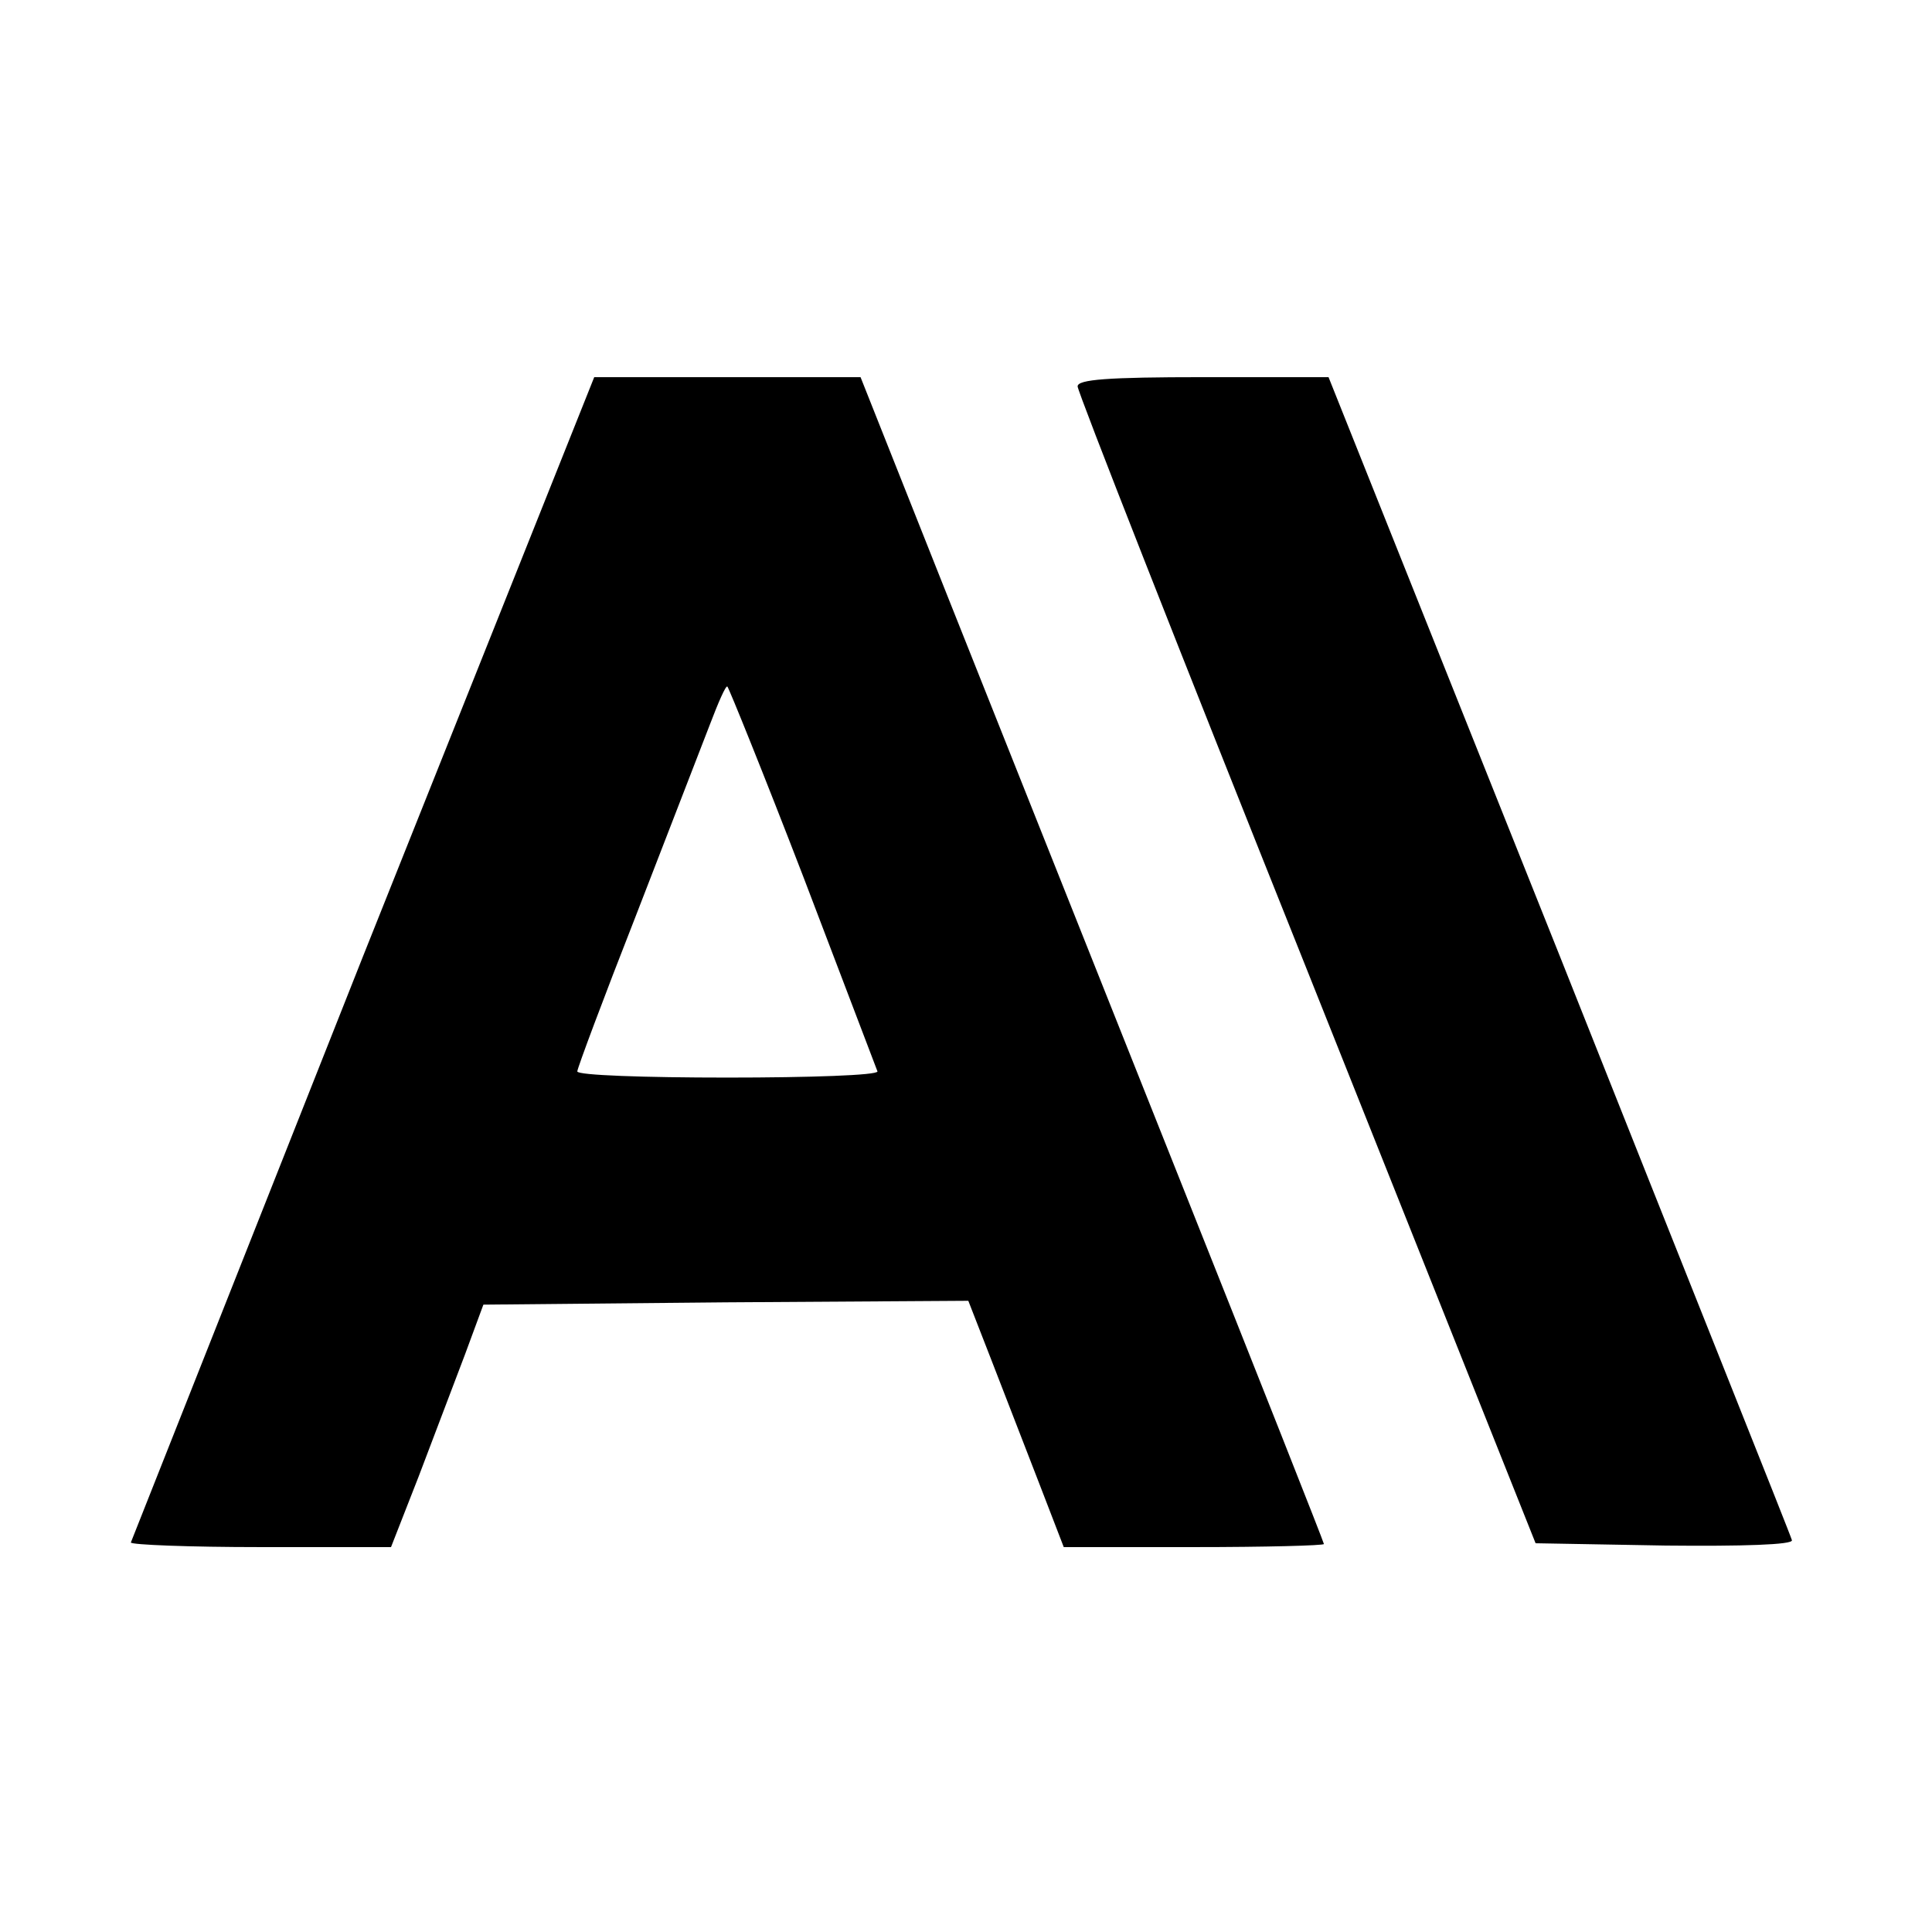
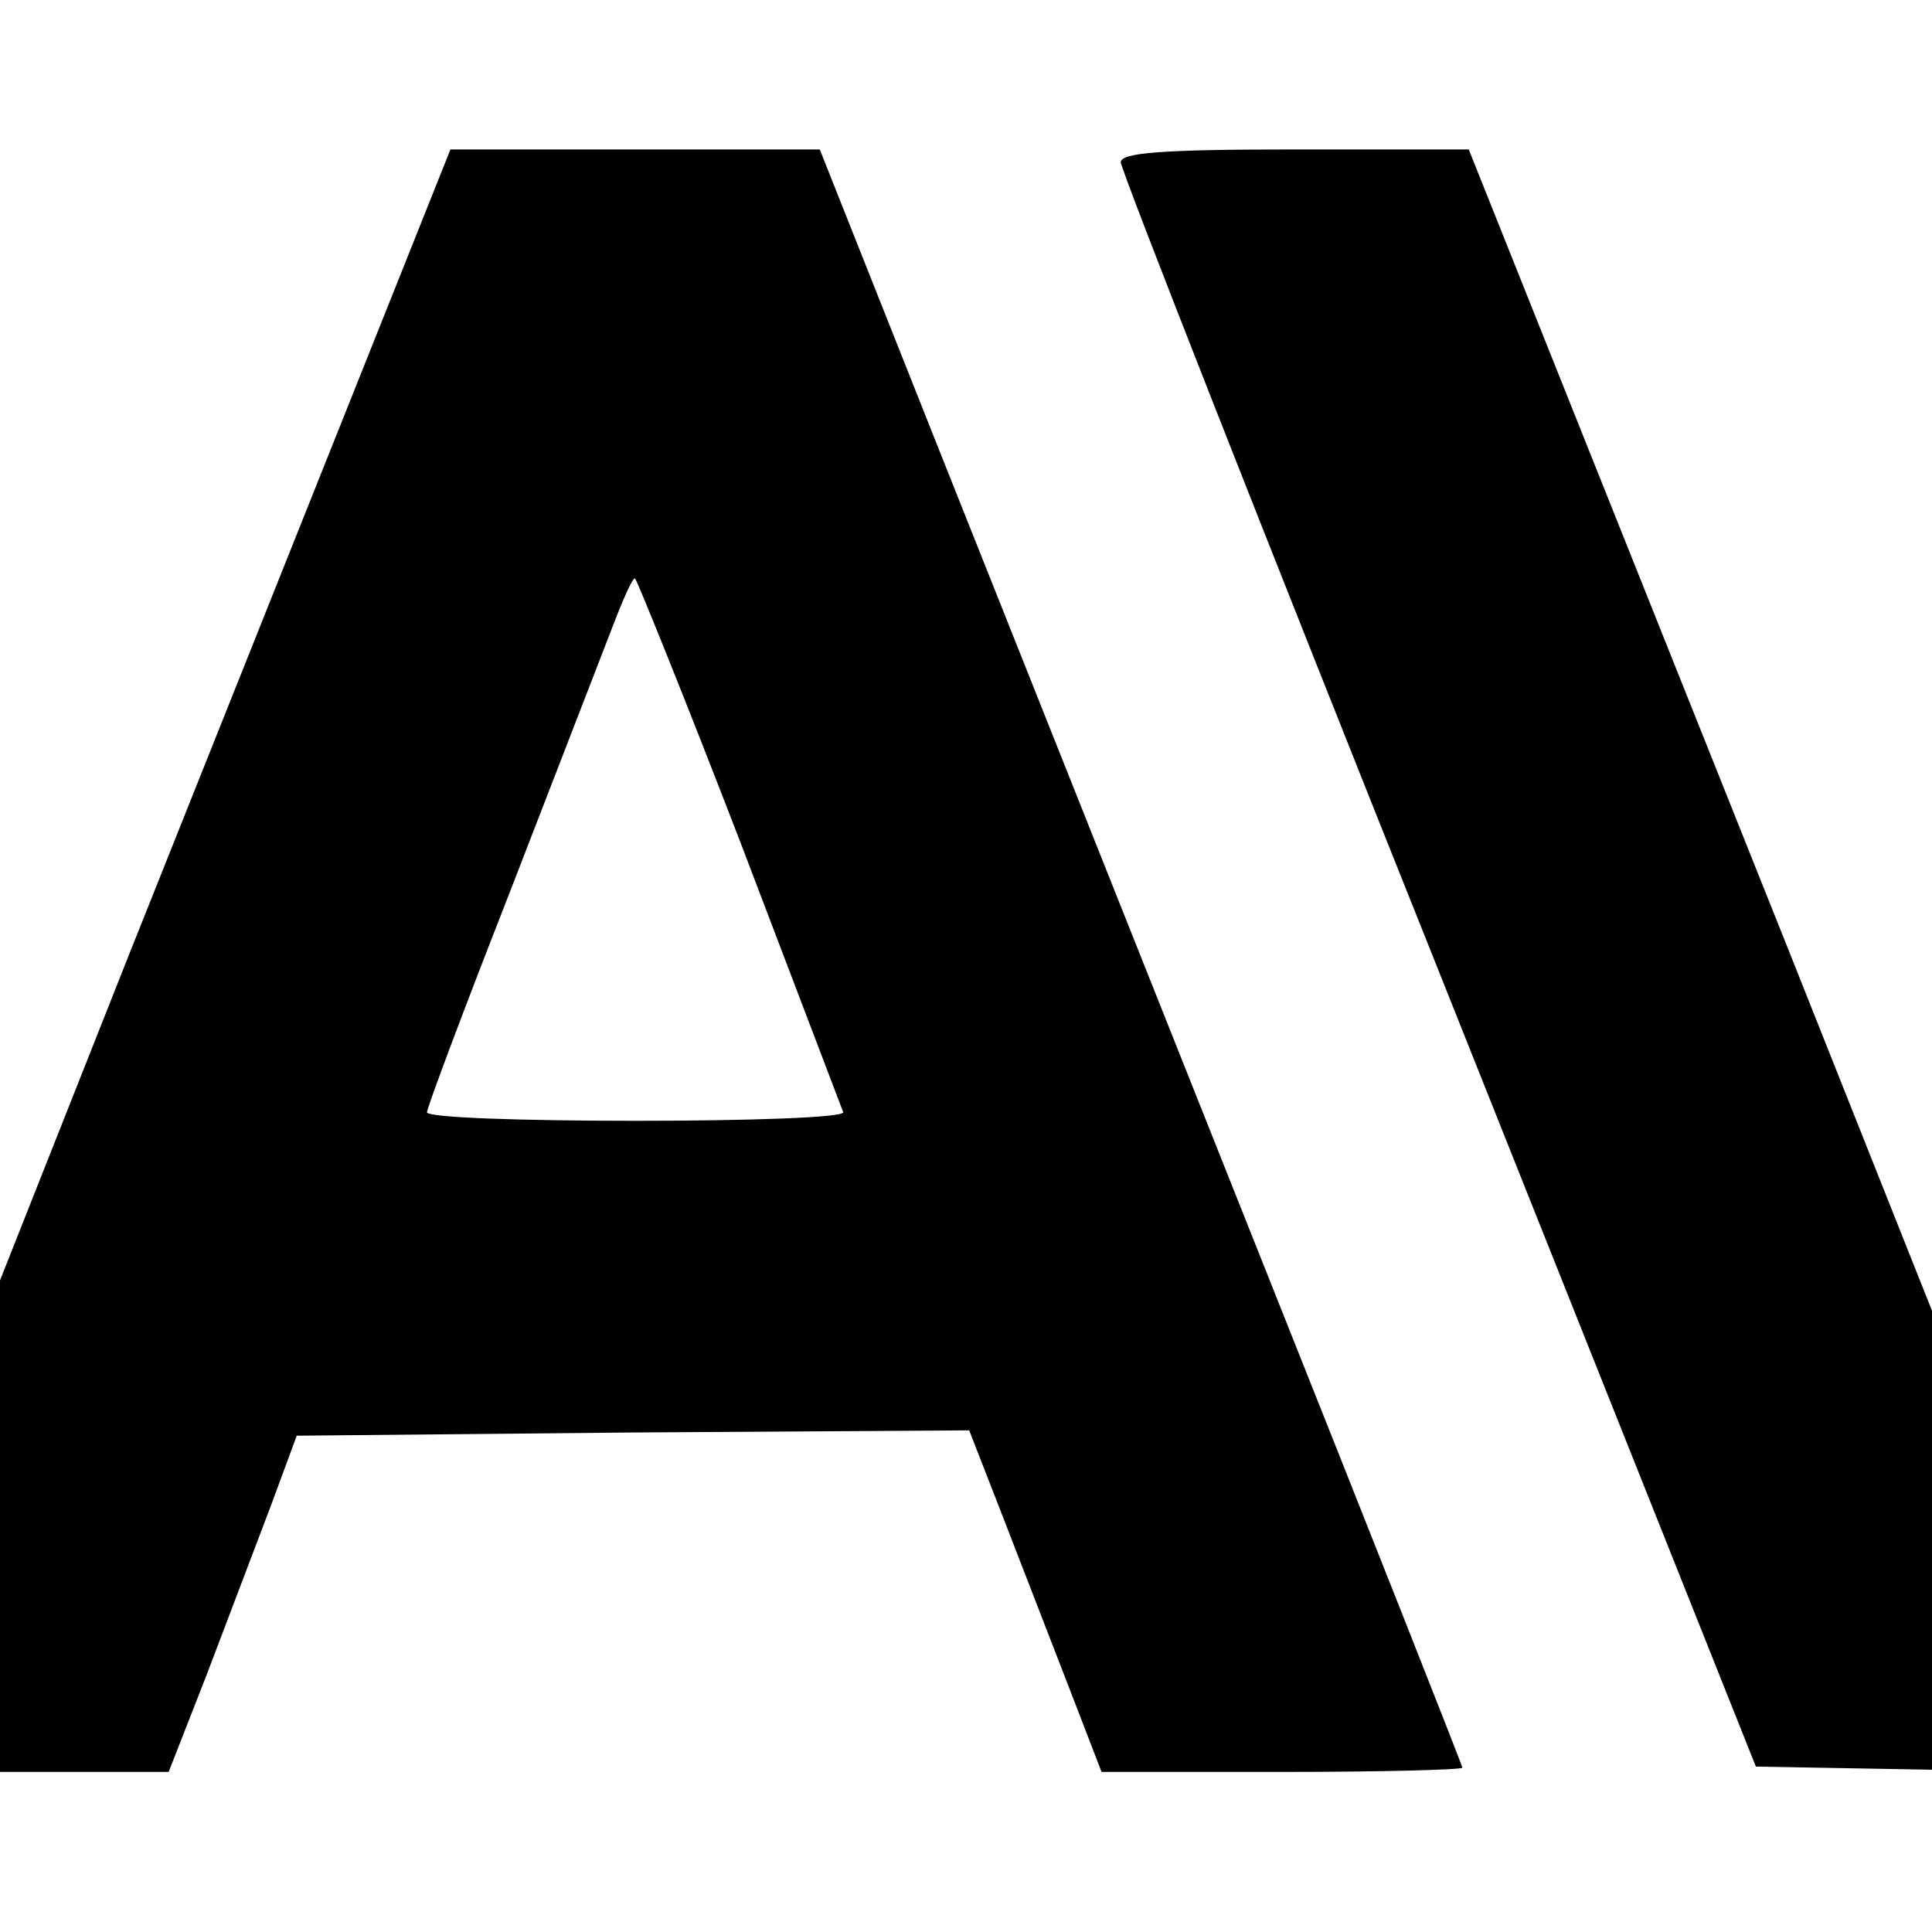
- <svg xmlns="http://www.w3.org/2000/svg" width="334.667" height="333.333" viewBox="0 0 251 250" preserveAspectRatio="xMidYMid meet">
+ <svg xmlns="http://www.w3.org/2000/svg" viewBox="35 35 181 180">
  <path d="M47.1 124.4l-30.1 76c0 .3 7.6.6 16.9.6h16.9l3.6-9.2 6-15.8 2.4-6.5 31.5-.3 31.5-.2 3 7.7 6.2 16 3.2 8.3h16.9c9.3 0 16.9-.2 16.9-.4s-8.5-21.7-18.9-47.8L123 77.2 111.8 49H94.5 77.2l-30.1 75.4zm57.3-10.4l9.6 25.2c0 .5-8.8.8-19.5.8s-19.5-.3-19.5-.8c0-.4 3.4-9.5 7.6-20.2l9.6-24.8c1.1-2.9 2.1-5.2 2.3-5s4.7 11.3 9.9 24.8zM140 50.2c0 .7 13.4 34.8 29.8 75.8l29.7 74.5 16.9.3c9.9.1 16.6-.1 16.4-.7-.1-.5-13.8-34.7-30.2-76l-30-75.1h-16.3c-12.4 0-16.3.3-16.3 1.2z" />
</svg>
